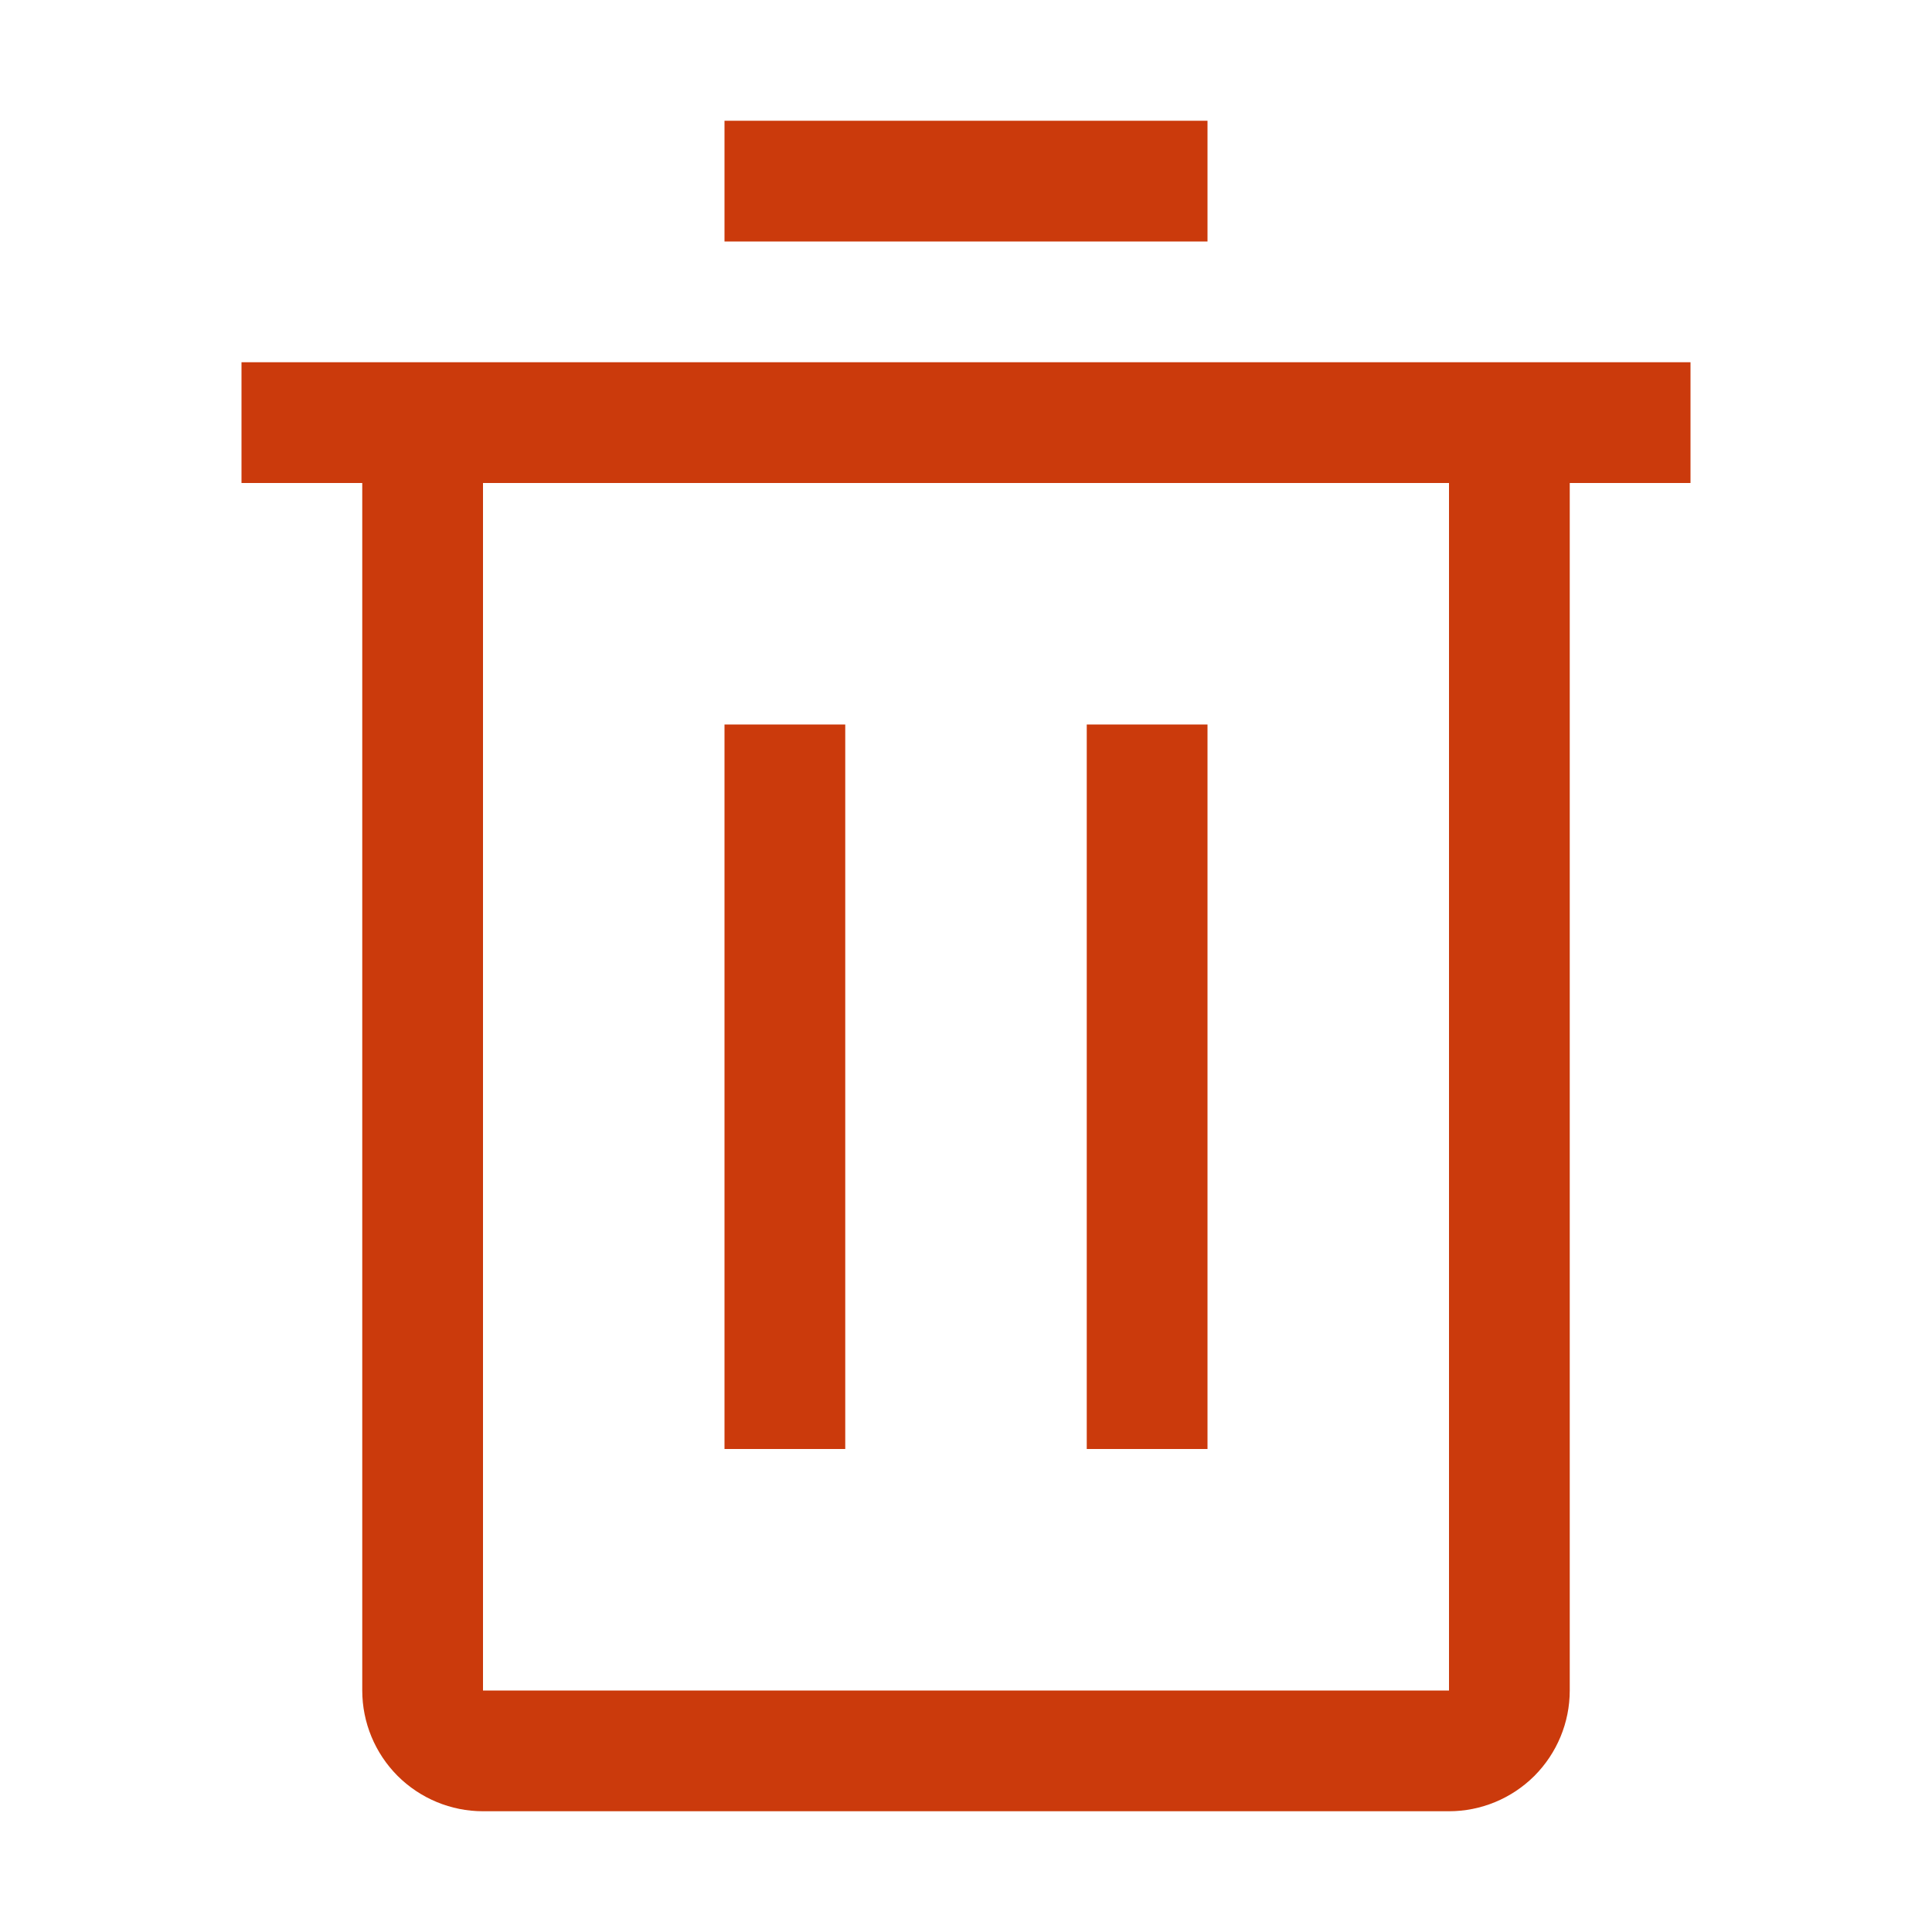
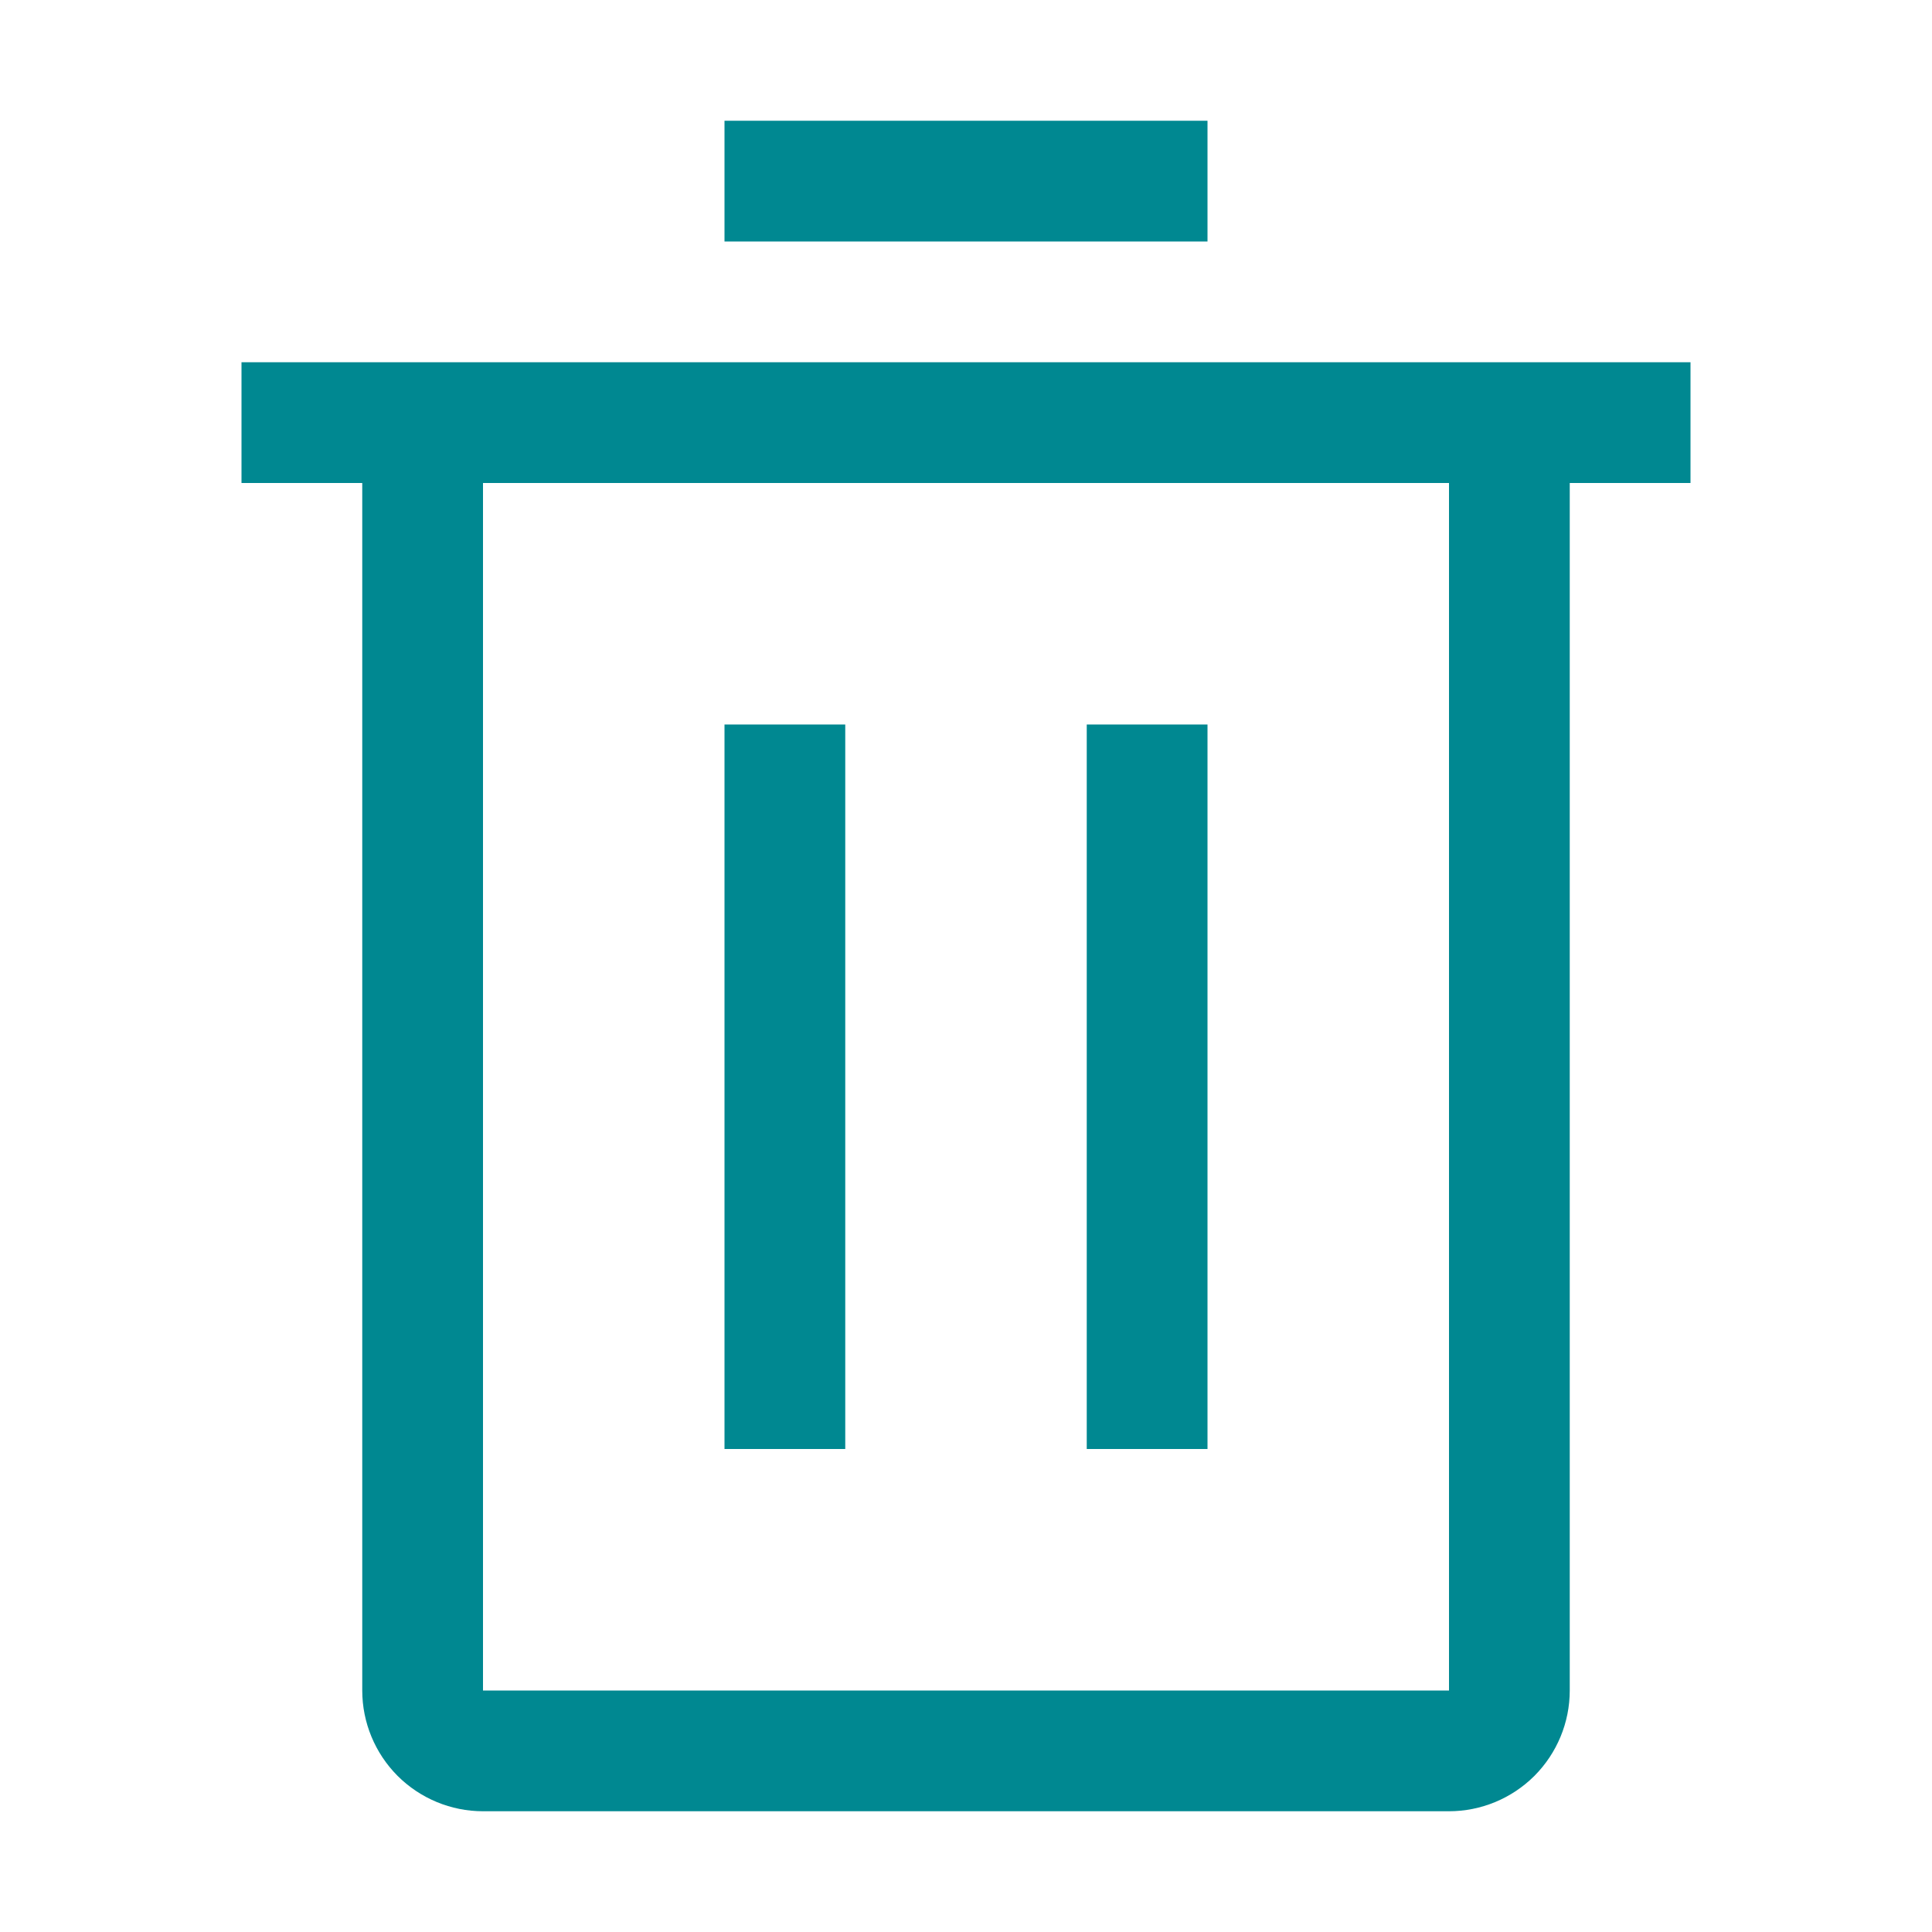
<svg xmlns="http://www.w3.org/2000/svg" width="30" height="30" viewBox="0 0 30 30" fill="none">
-   <path d="M11.25 11.25H13.125V22.5H11.25V11.25Z" fill="#CB3A0C" />
-   <path d="M16.875 11.25H18.75V22.5H16.875V11.25Z" fill="#CB3A0C" />
-   <path d="M3.75 5.625V7.5H5.625V26.25C5.625 26.747 5.823 27.224 6.174 27.576C6.526 27.927 7.003 28.125 7.5 28.125H22.5C22.997 28.125 23.474 27.927 23.826 27.576C24.177 27.224 24.375 26.747 24.375 26.25V7.5H26.25V5.625H3.75ZM7.5 26.25V7.5H22.5V26.25H7.5Z" fill="#CB3A0C" />
-   <path d="M11.25 1.875H18.75V3.75H11.25V1.875Z" fill="#CB3A0C" />
+   <path d="M11.25 11.25H13.125V22.5H11.25V11.25Z" fill="#008891" />
+   <path d="M16.875 11.25H18.75V22.5H16.875V11.25Z" fill="#008891" />
+   <path d="M3.75 5.625V7.5H5.625V26.25C5.625 26.747 5.823 27.224 6.174 27.576C6.526 27.927 7.003 28.125 7.5 28.125H22.5C22.997 28.125 23.474 27.927 23.826 27.576C24.177 27.224 24.375 26.747 24.375 26.25V7.5H26.25V5.625H3.75ZM7.5 26.25V7.5H22.5V26.25H7.5Z" fill="#008891" />
+   <path d="M11.25 1.875H18.75V3.75H11.25V1.875Z" fill="#008891" />
</svg>
